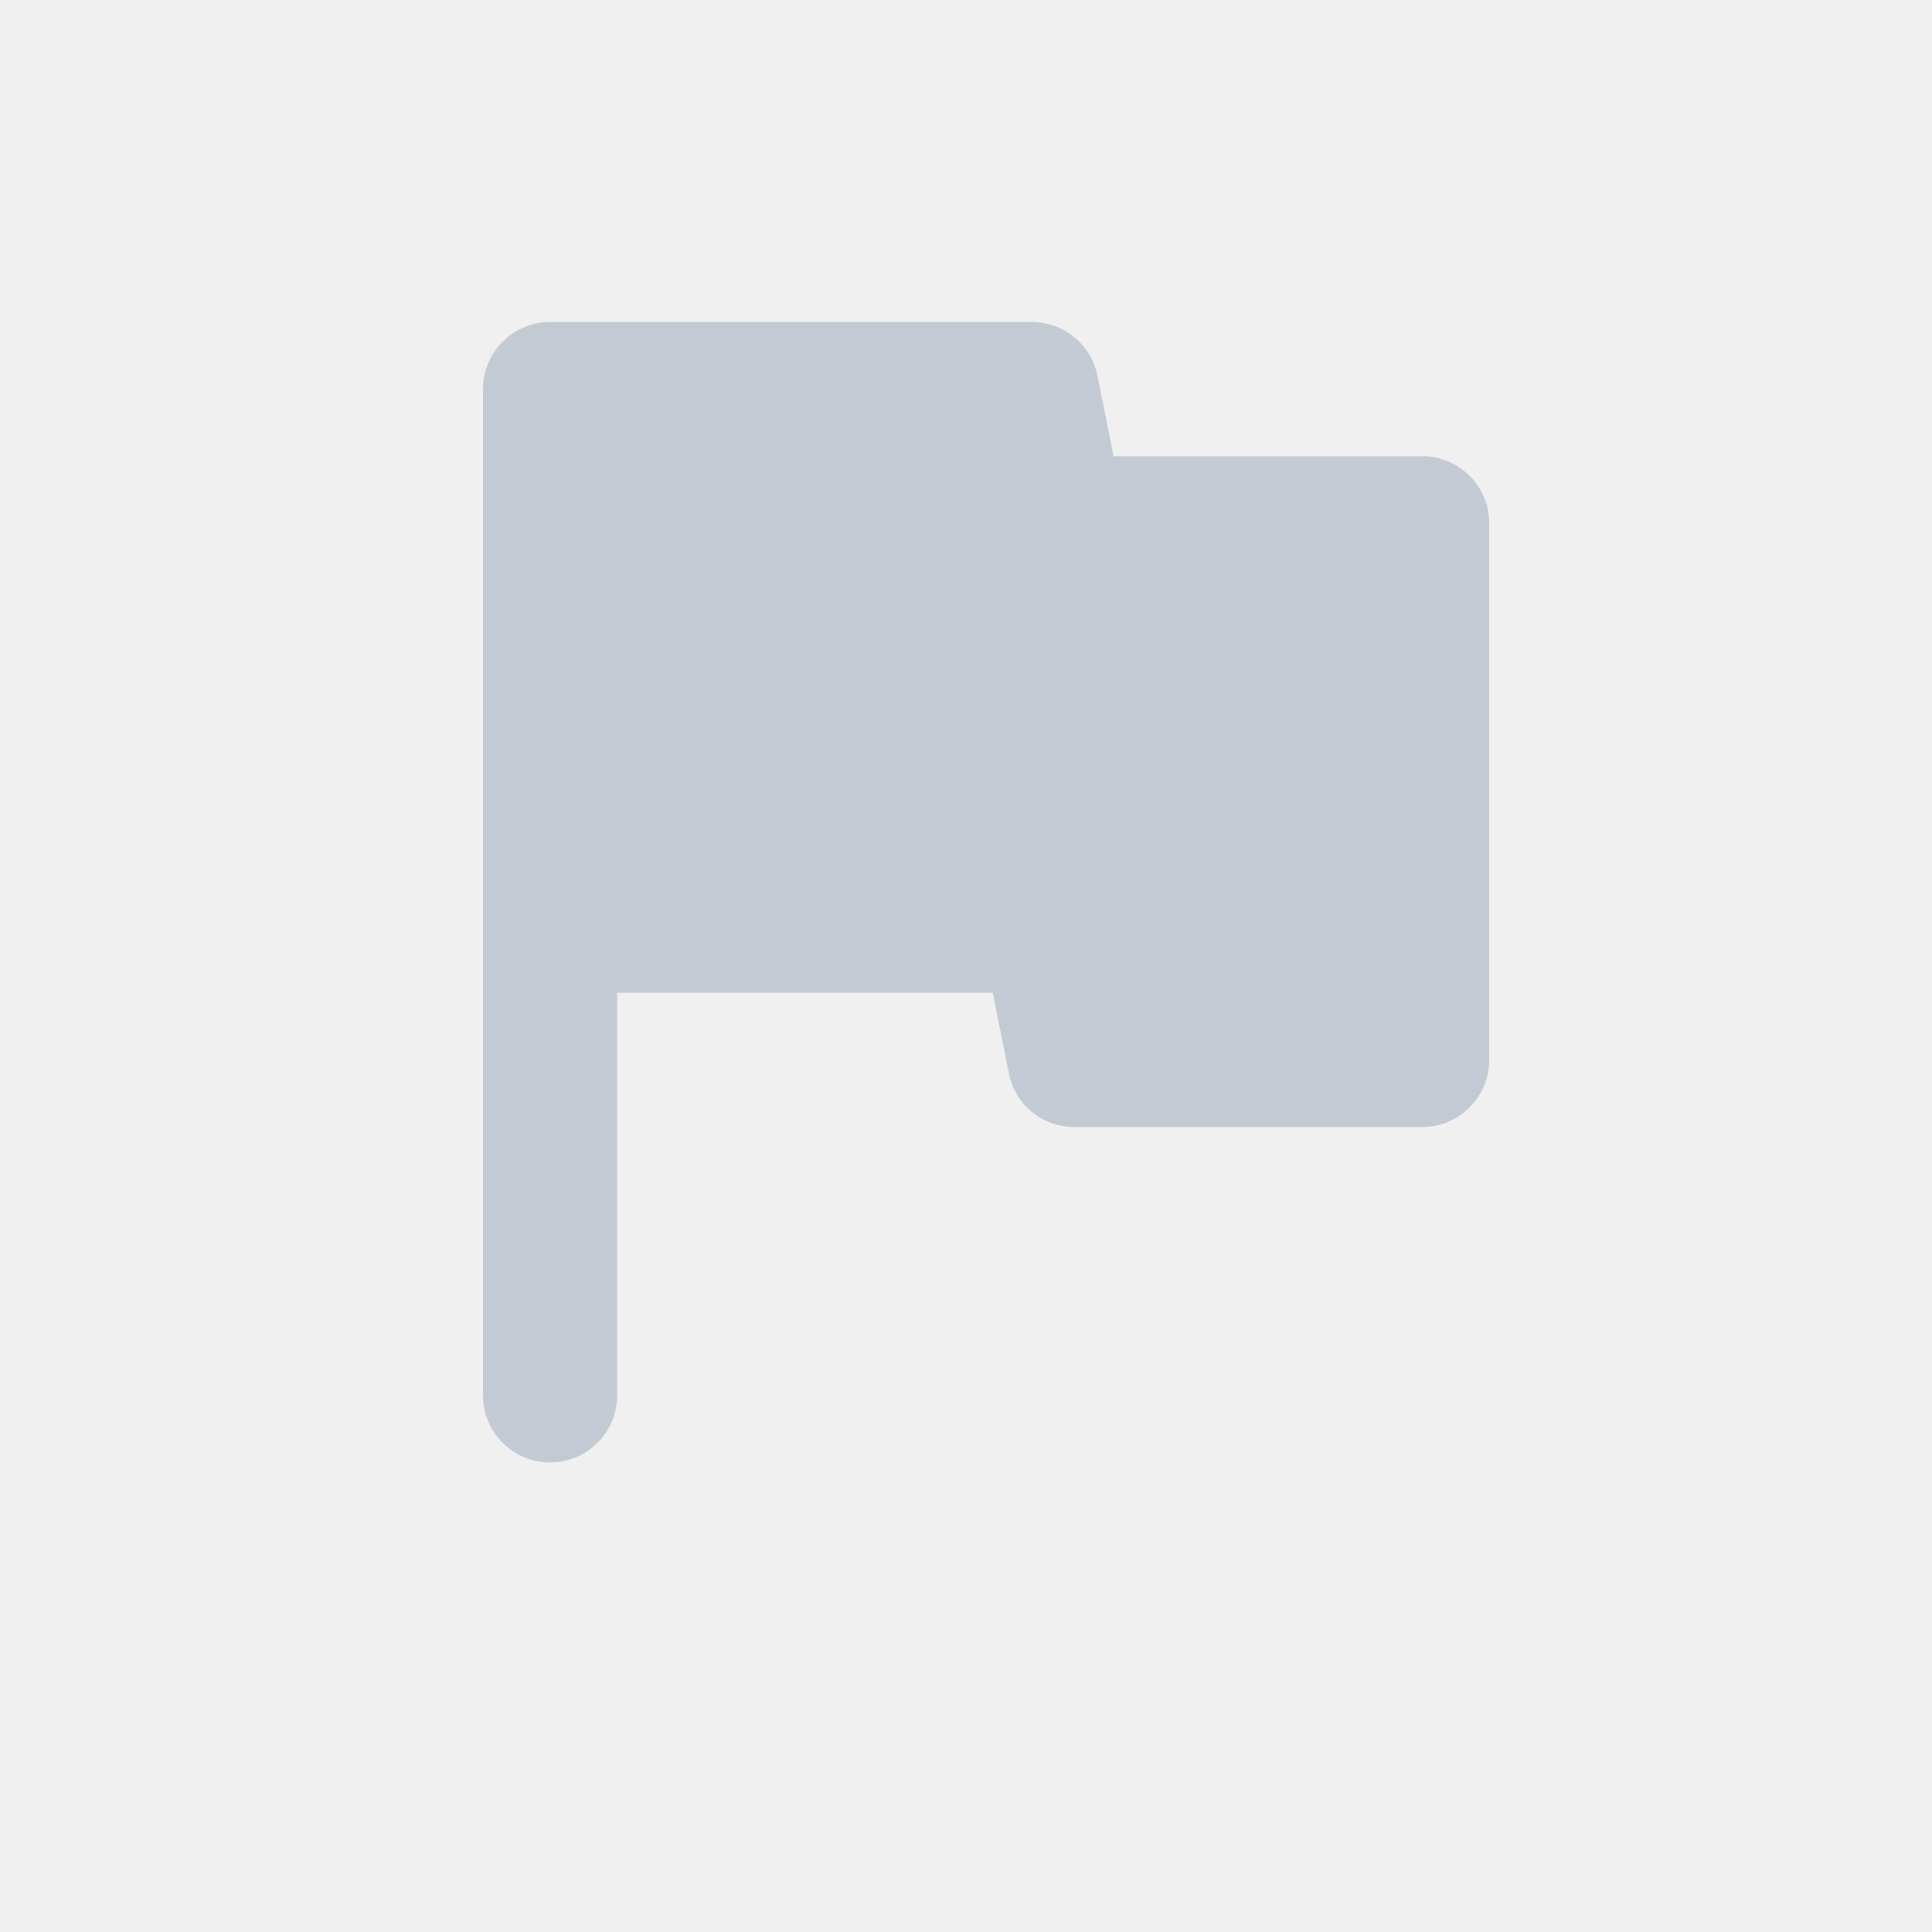
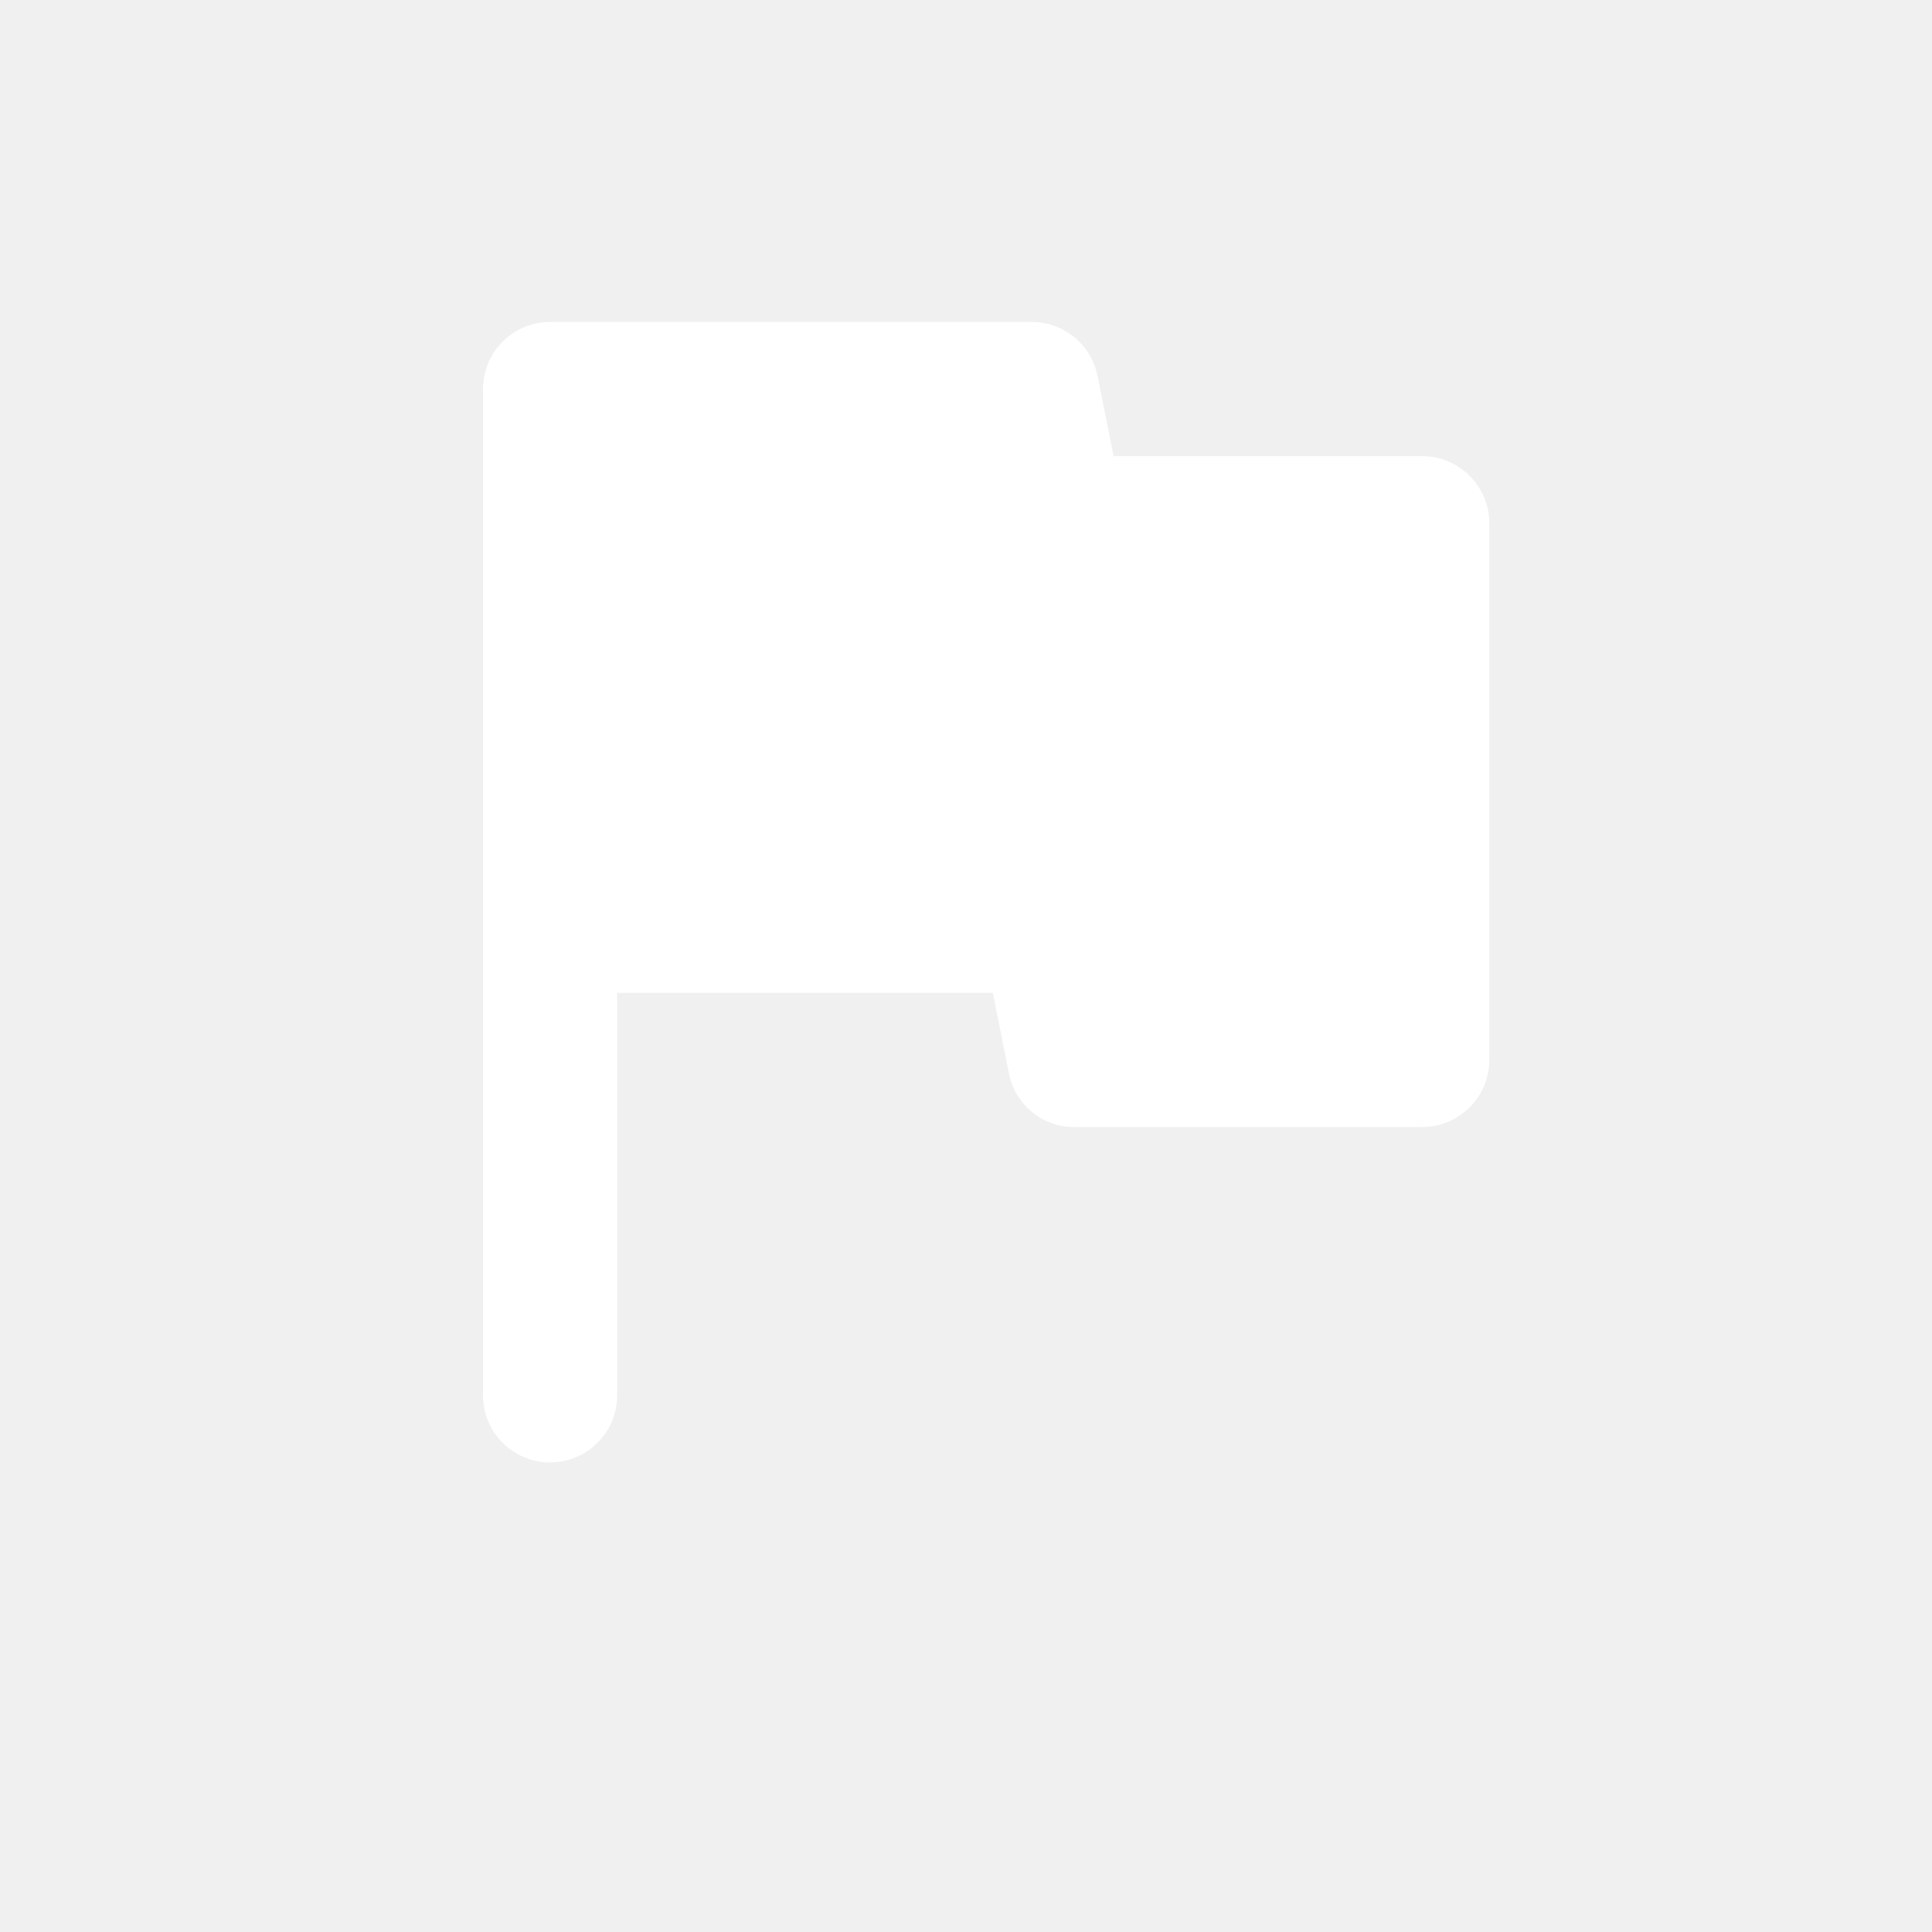
- <svg xmlns="http://www.w3.org/2000/svg" width="24" height="24" viewBox="0 0 24 24" fill="none">
-   <path d="M13.633 4.667C13.554 4.279 13.213 4 12.817 4H6.833C6.373 4 6 4.373 6 4.833V17.333C6 17.794 6.373 18.167 6.833 18.167C7.294 18.167 7.667 17.794 7.667 17.333V12.333H12.333L12.533 13.333C12.609 13.724 12.953 14.004 13.35 14H17.667C18.127 14 18.5 13.627 18.5 13.167V6.5C18.5 6.04 18.127 5.667 17.667 5.667H13.833L13.633 4.667Z" fill="#C4CAD3" />
+ <svg xmlns="http://www.w3.org/2000/svg" width="20" height="20" viewBox="0 0 20 20" fill="none">
+   <path d="M11.361 3.889C11.295 3.566 11.011 3.333 10.681 3.333H5.694C5.311 3.333 5 3.644 5 4.028V14.444C5 14.828 5.311 15.139 5.694 15.139C6.078 15.139 6.389 14.828 6.389 14.444V10.278H10.278L10.444 11.111C10.508 11.436 10.794 11.67 11.125 11.667H14.722C15.106 11.667 15.417 11.356 15.417 10.972V5.417C15.417 5.033 15.106 4.722 14.722 4.722H11.528L11.361 3.889Z" fill="white" />
</svg>
